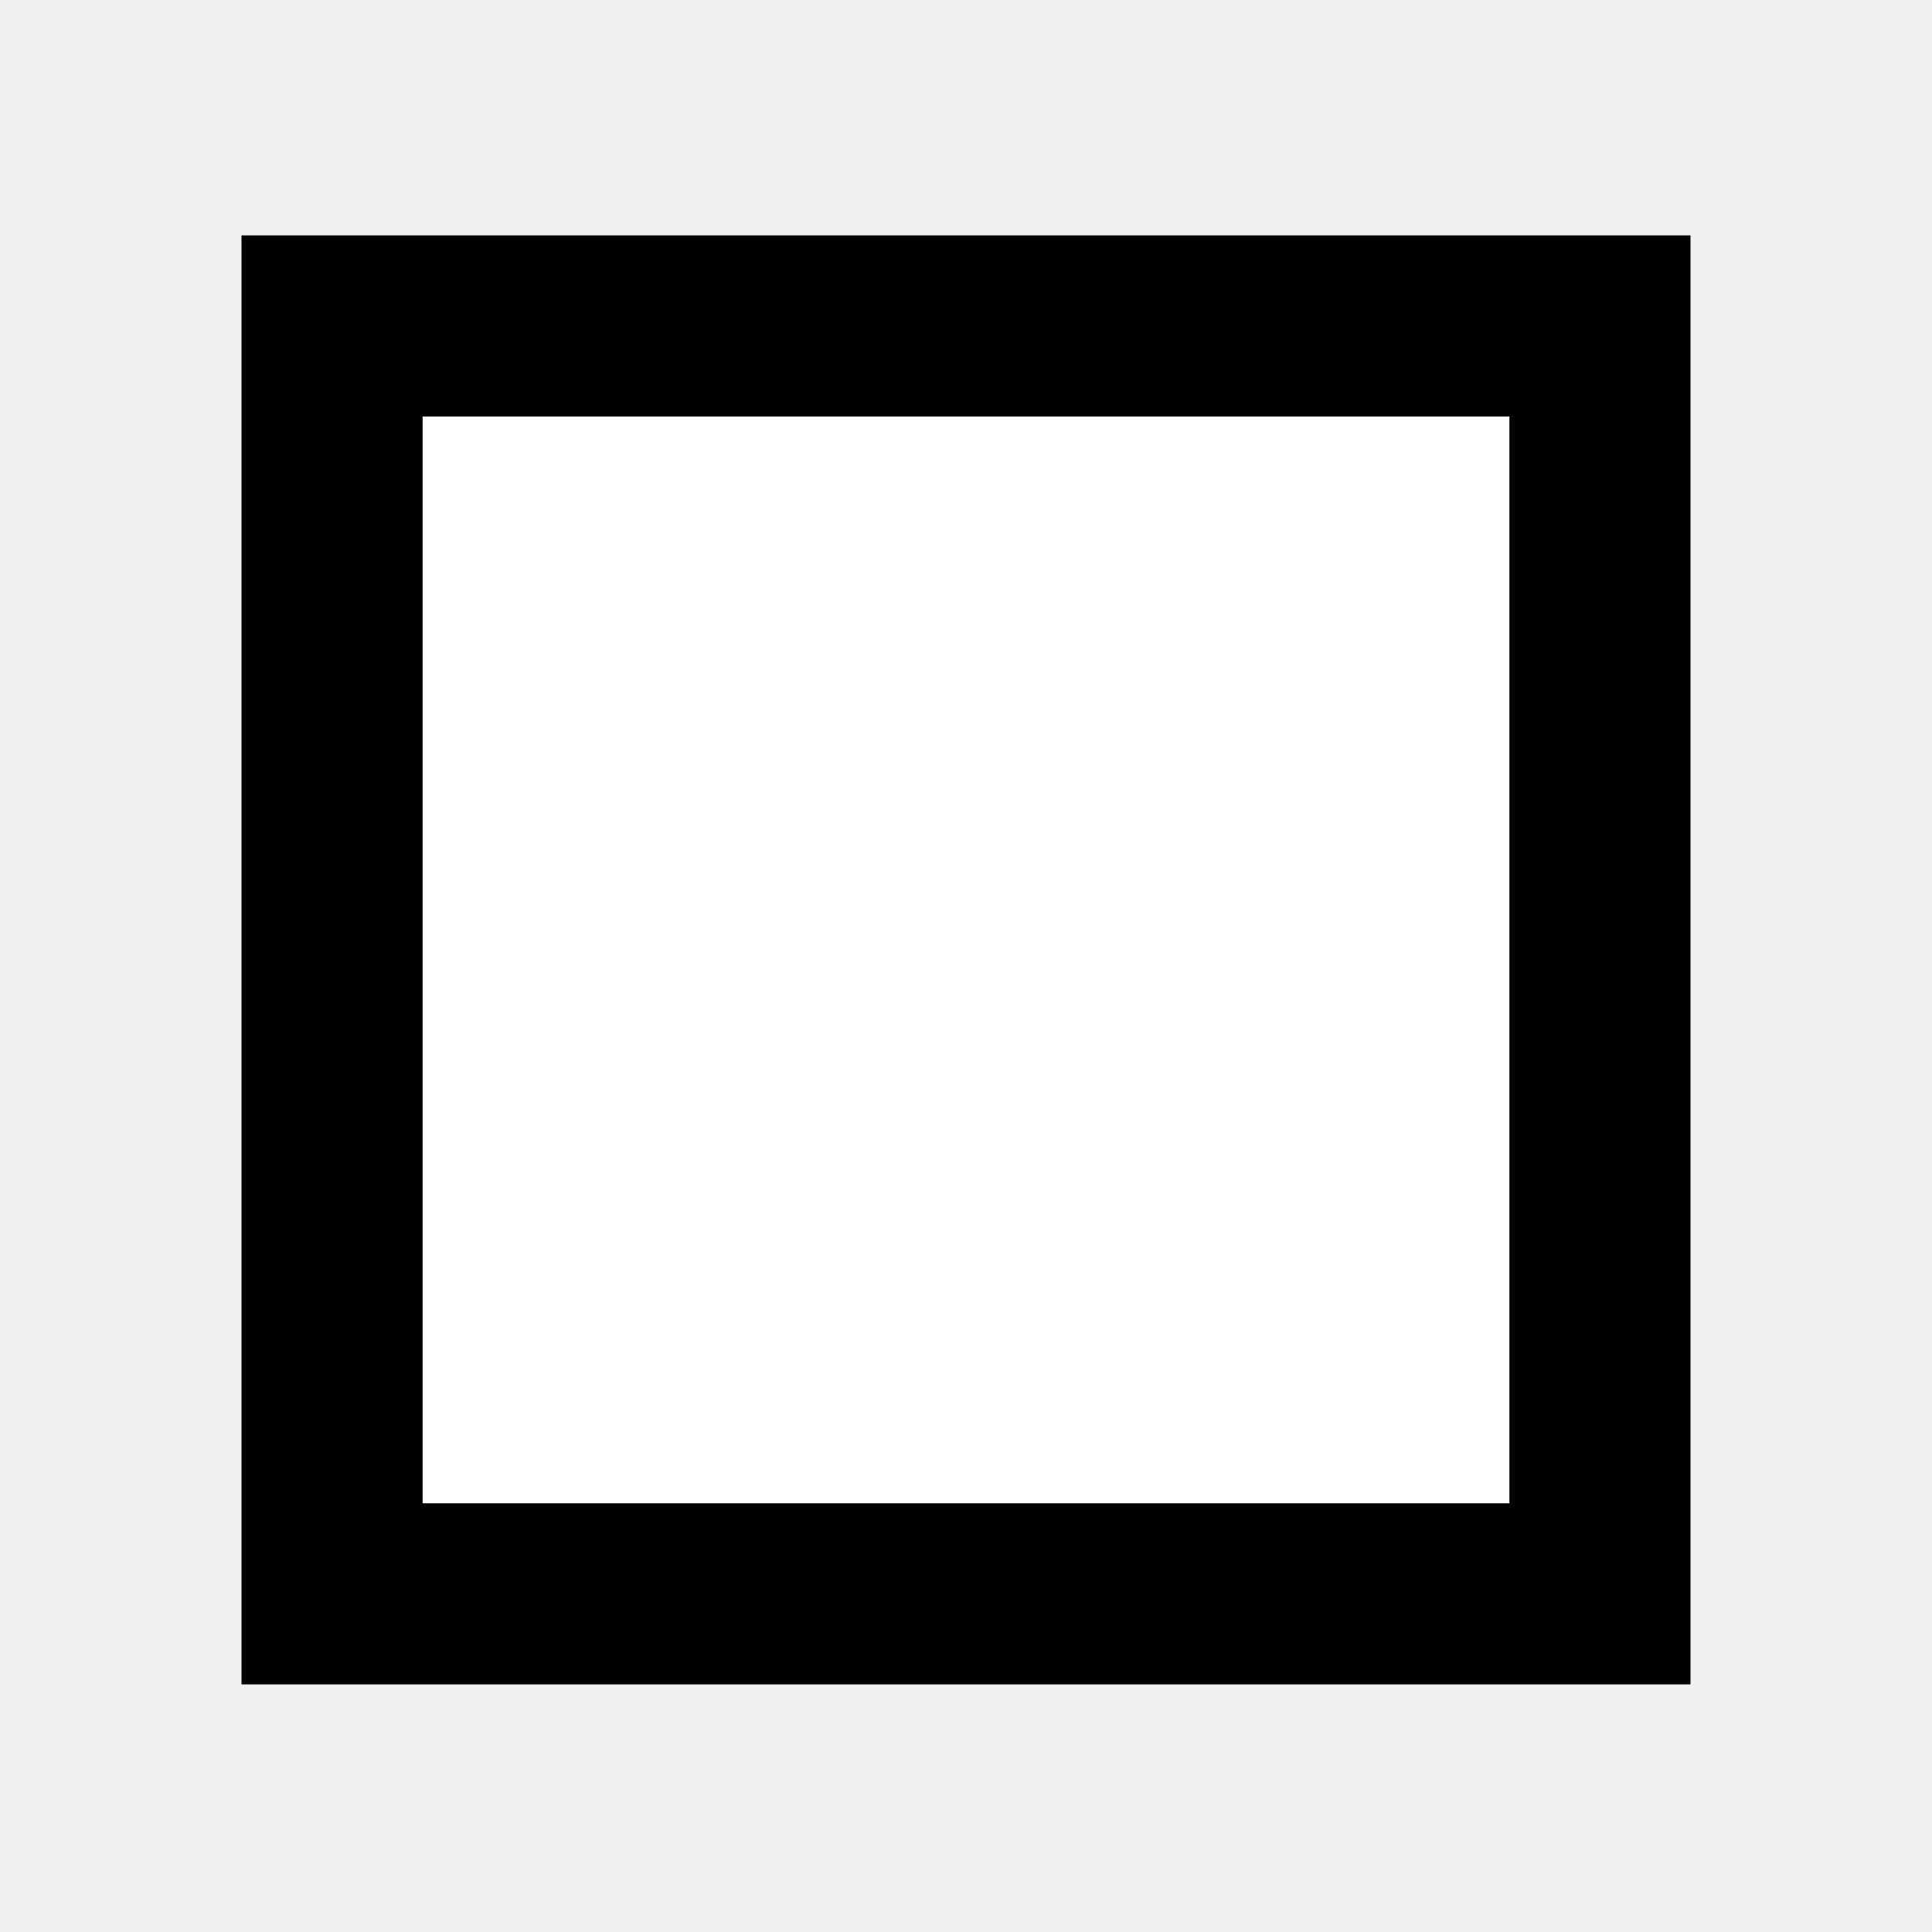
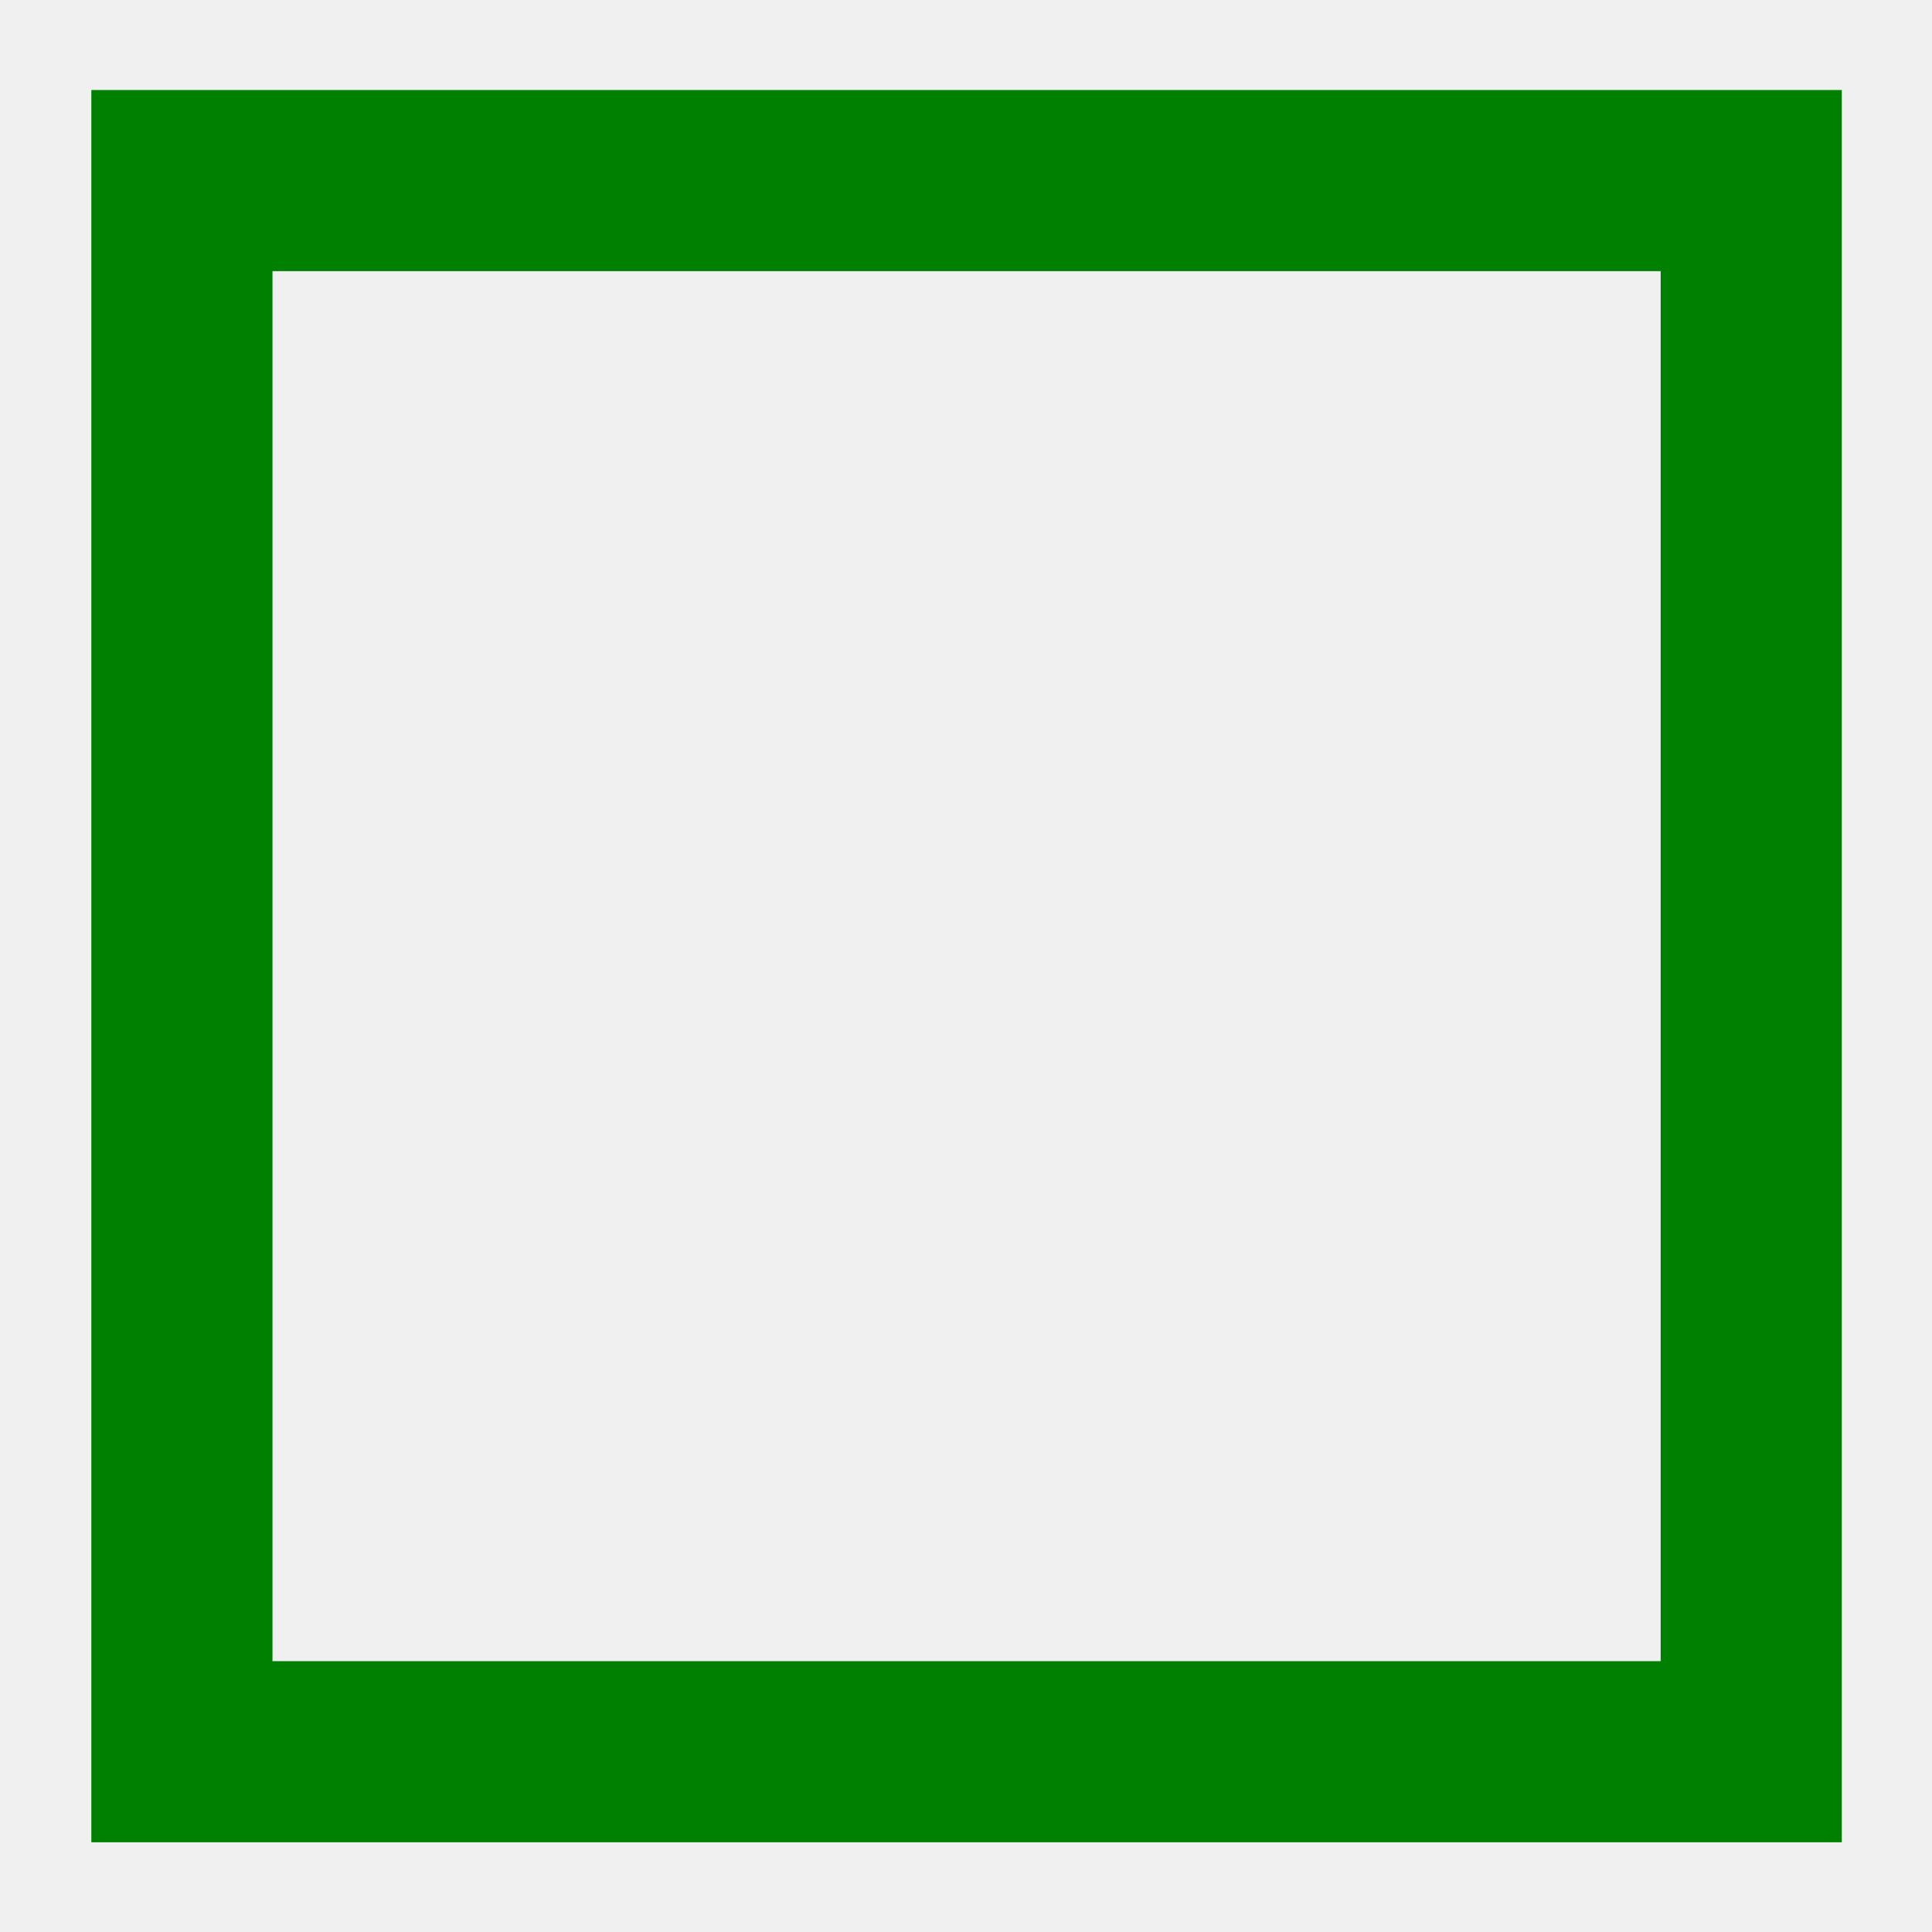
- <svg xmlns="http://www.w3.org/2000/svg" width="12" height="12" viewBox="0 0 32 32" id="svg2" version="1.1">
-   <style>
+ <svg xmlns="http://www.w3.org/2000/svg" width="16" height="16" viewBox="0 0 32 32" id="svg2" version="1.1">
+   <style id="style1">
	.theme_fill {
		fill: green;
	}
	.theme_stroke {
		stroke: green;
	}
	</style>
  <defs id="defs4" />
  <g style="display:inline;opacity:1" id="Dark">
-     <rect y="3.899" x="4" height="24" width="24" id="rect9212" style="display:inline;fill:#000000;fill-opacity:1;stroke:none;stroke-width:2;stroke-linecap:butt;stroke-linejoin:miter;stroke-miterlimit:4;stroke-dasharray:none;stroke-opacity:1" />
-     <rect y="6.899" x="7" height="18" width="18" id="rect9214" style="display:inline;fill:#ffffff;fill-opacity:1;stroke:none;stroke-width:2;stroke-linecap:butt;stroke-linejoin:miter;stroke-miterlimit:4;stroke-dasharray:none;stroke-opacity:1" />
+     <rect style="display:inline;fill:none;fill-opacity:1;stroke-width:3;stroke-linecap:butt;stroke-linejoin:miter;stroke-miterlimit:4;stroke-dasharray:none;stroke-opacity:1" id="rect9216" width="25.993" height="26.023" x="3.013" y="2.991" class="theme_stroke" />
  </g>
</svg>
